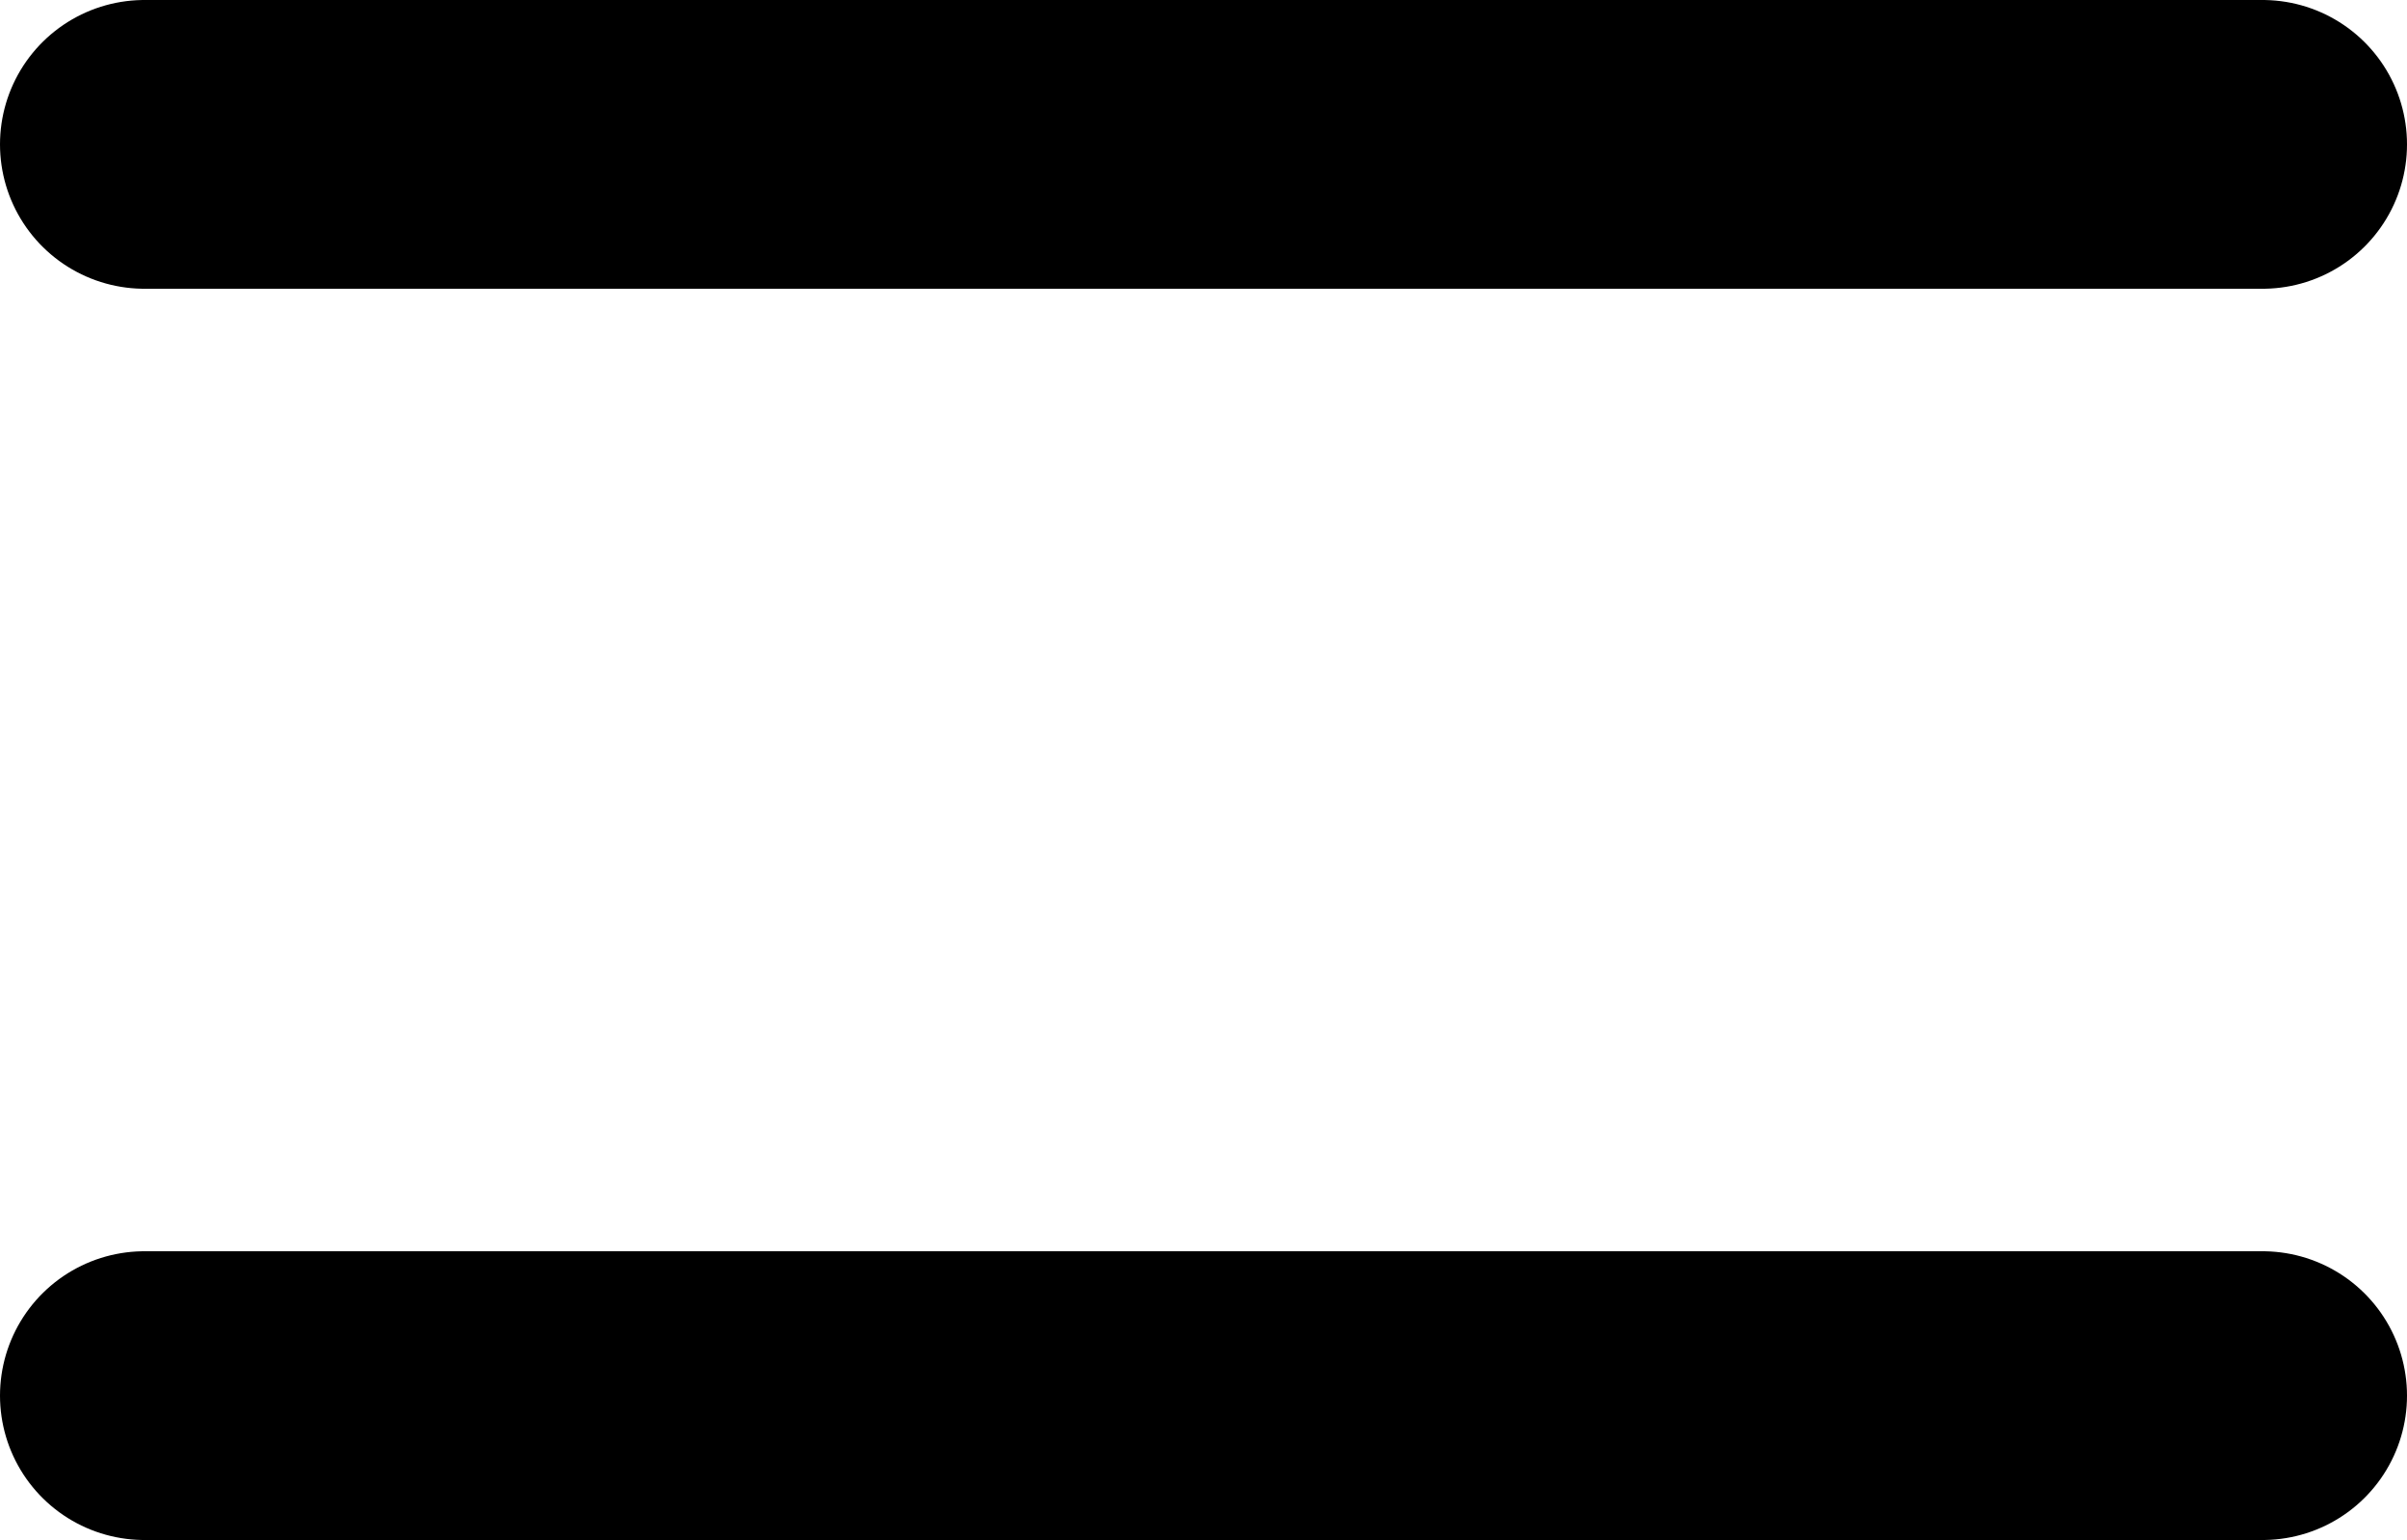
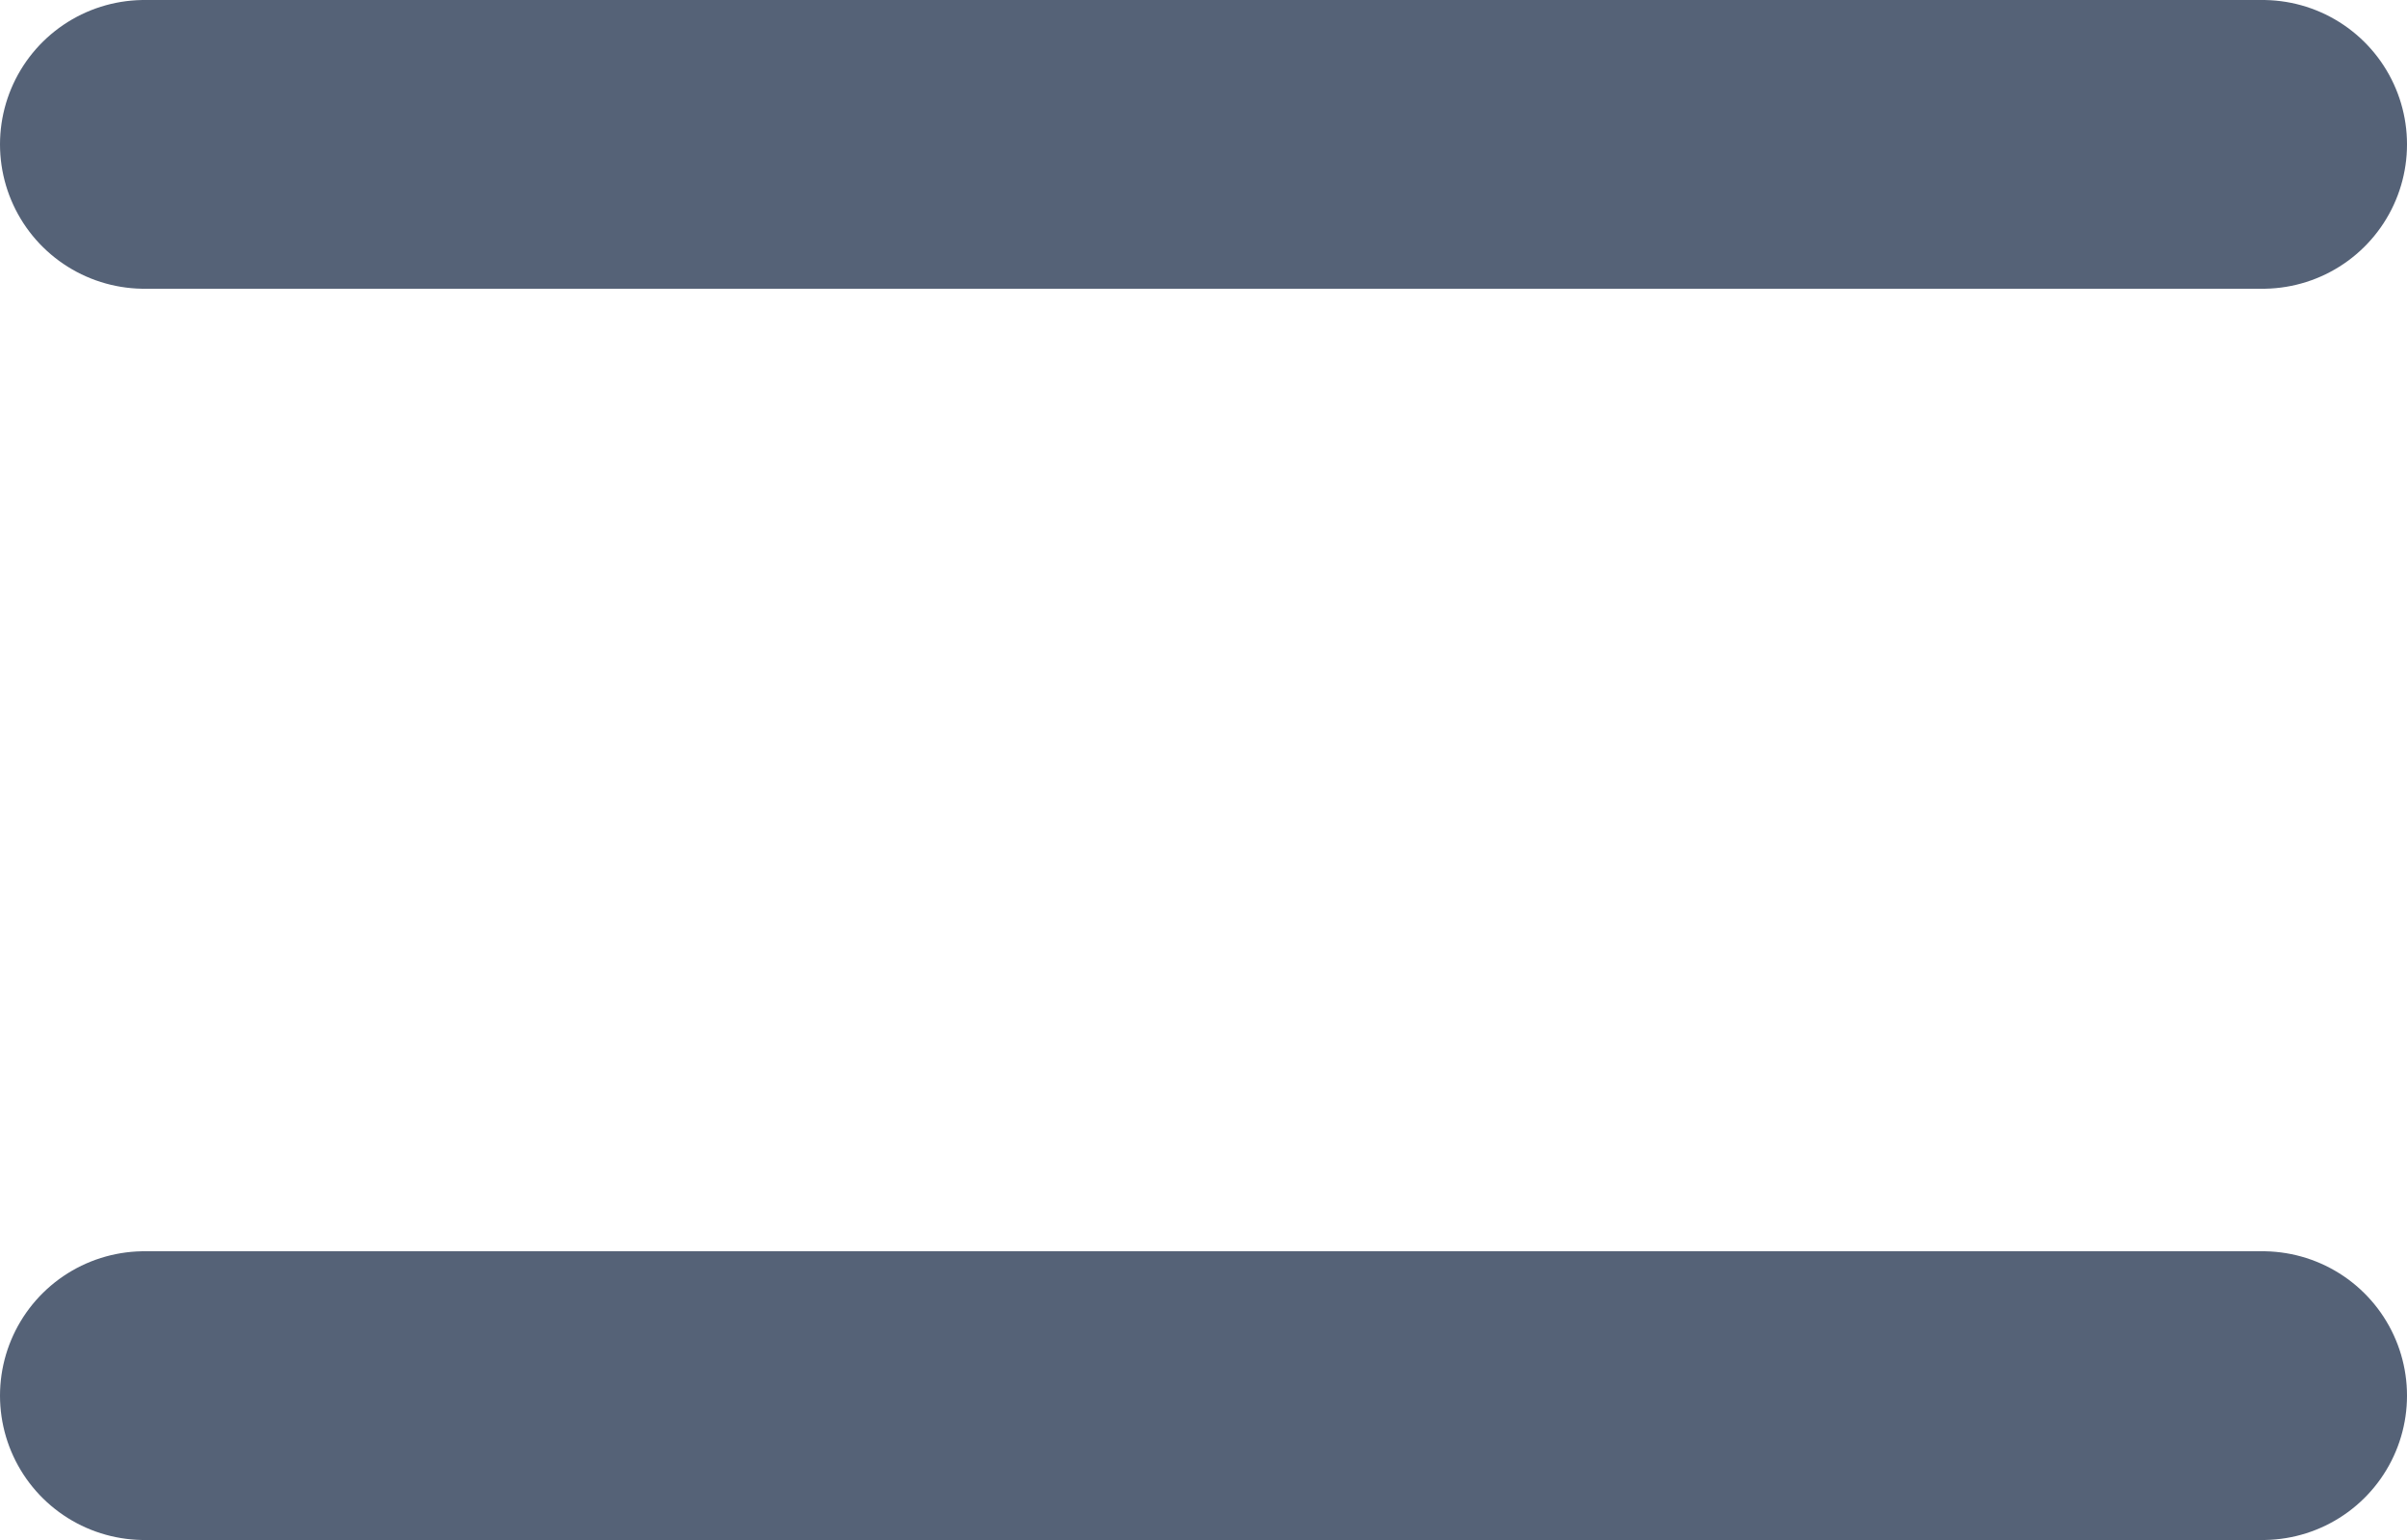
<svg xmlns="http://www.w3.org/2000/svg" width="25" height="16" viewBox="0 0 25 16">
  <g id="Group_68" data-name="Group 68" transform="translate(-1319 -17)">
-     <line id="Line_6" data-name="Line 6" x1="22" transform="translate(1320.5 18.5)" fill="none" stroke="#000" stroke-linecap="round" stroke-width="3" />
-     <line id="Line_7" data-name="Line 7" x1="22" transform="translate(1320.5 31.5)" fill="none" stroke="#000" stroke-linecap="round" stroke-width="3" />
+     <line id="Line_6" data-name="Line 6" x1="22" transform="translate(1320.5 18.5)" fill="none" stroke="#556277" stroke-linecap="round" stroke-width="3" />
+     <line id="Line_7" data-name="Line 7" x1="22" transform="translate(1320.5 31.5)" fill="none" stroke="#556277" stroke-linecap="round" stroke-width="3" />
  </g>
</svg>
